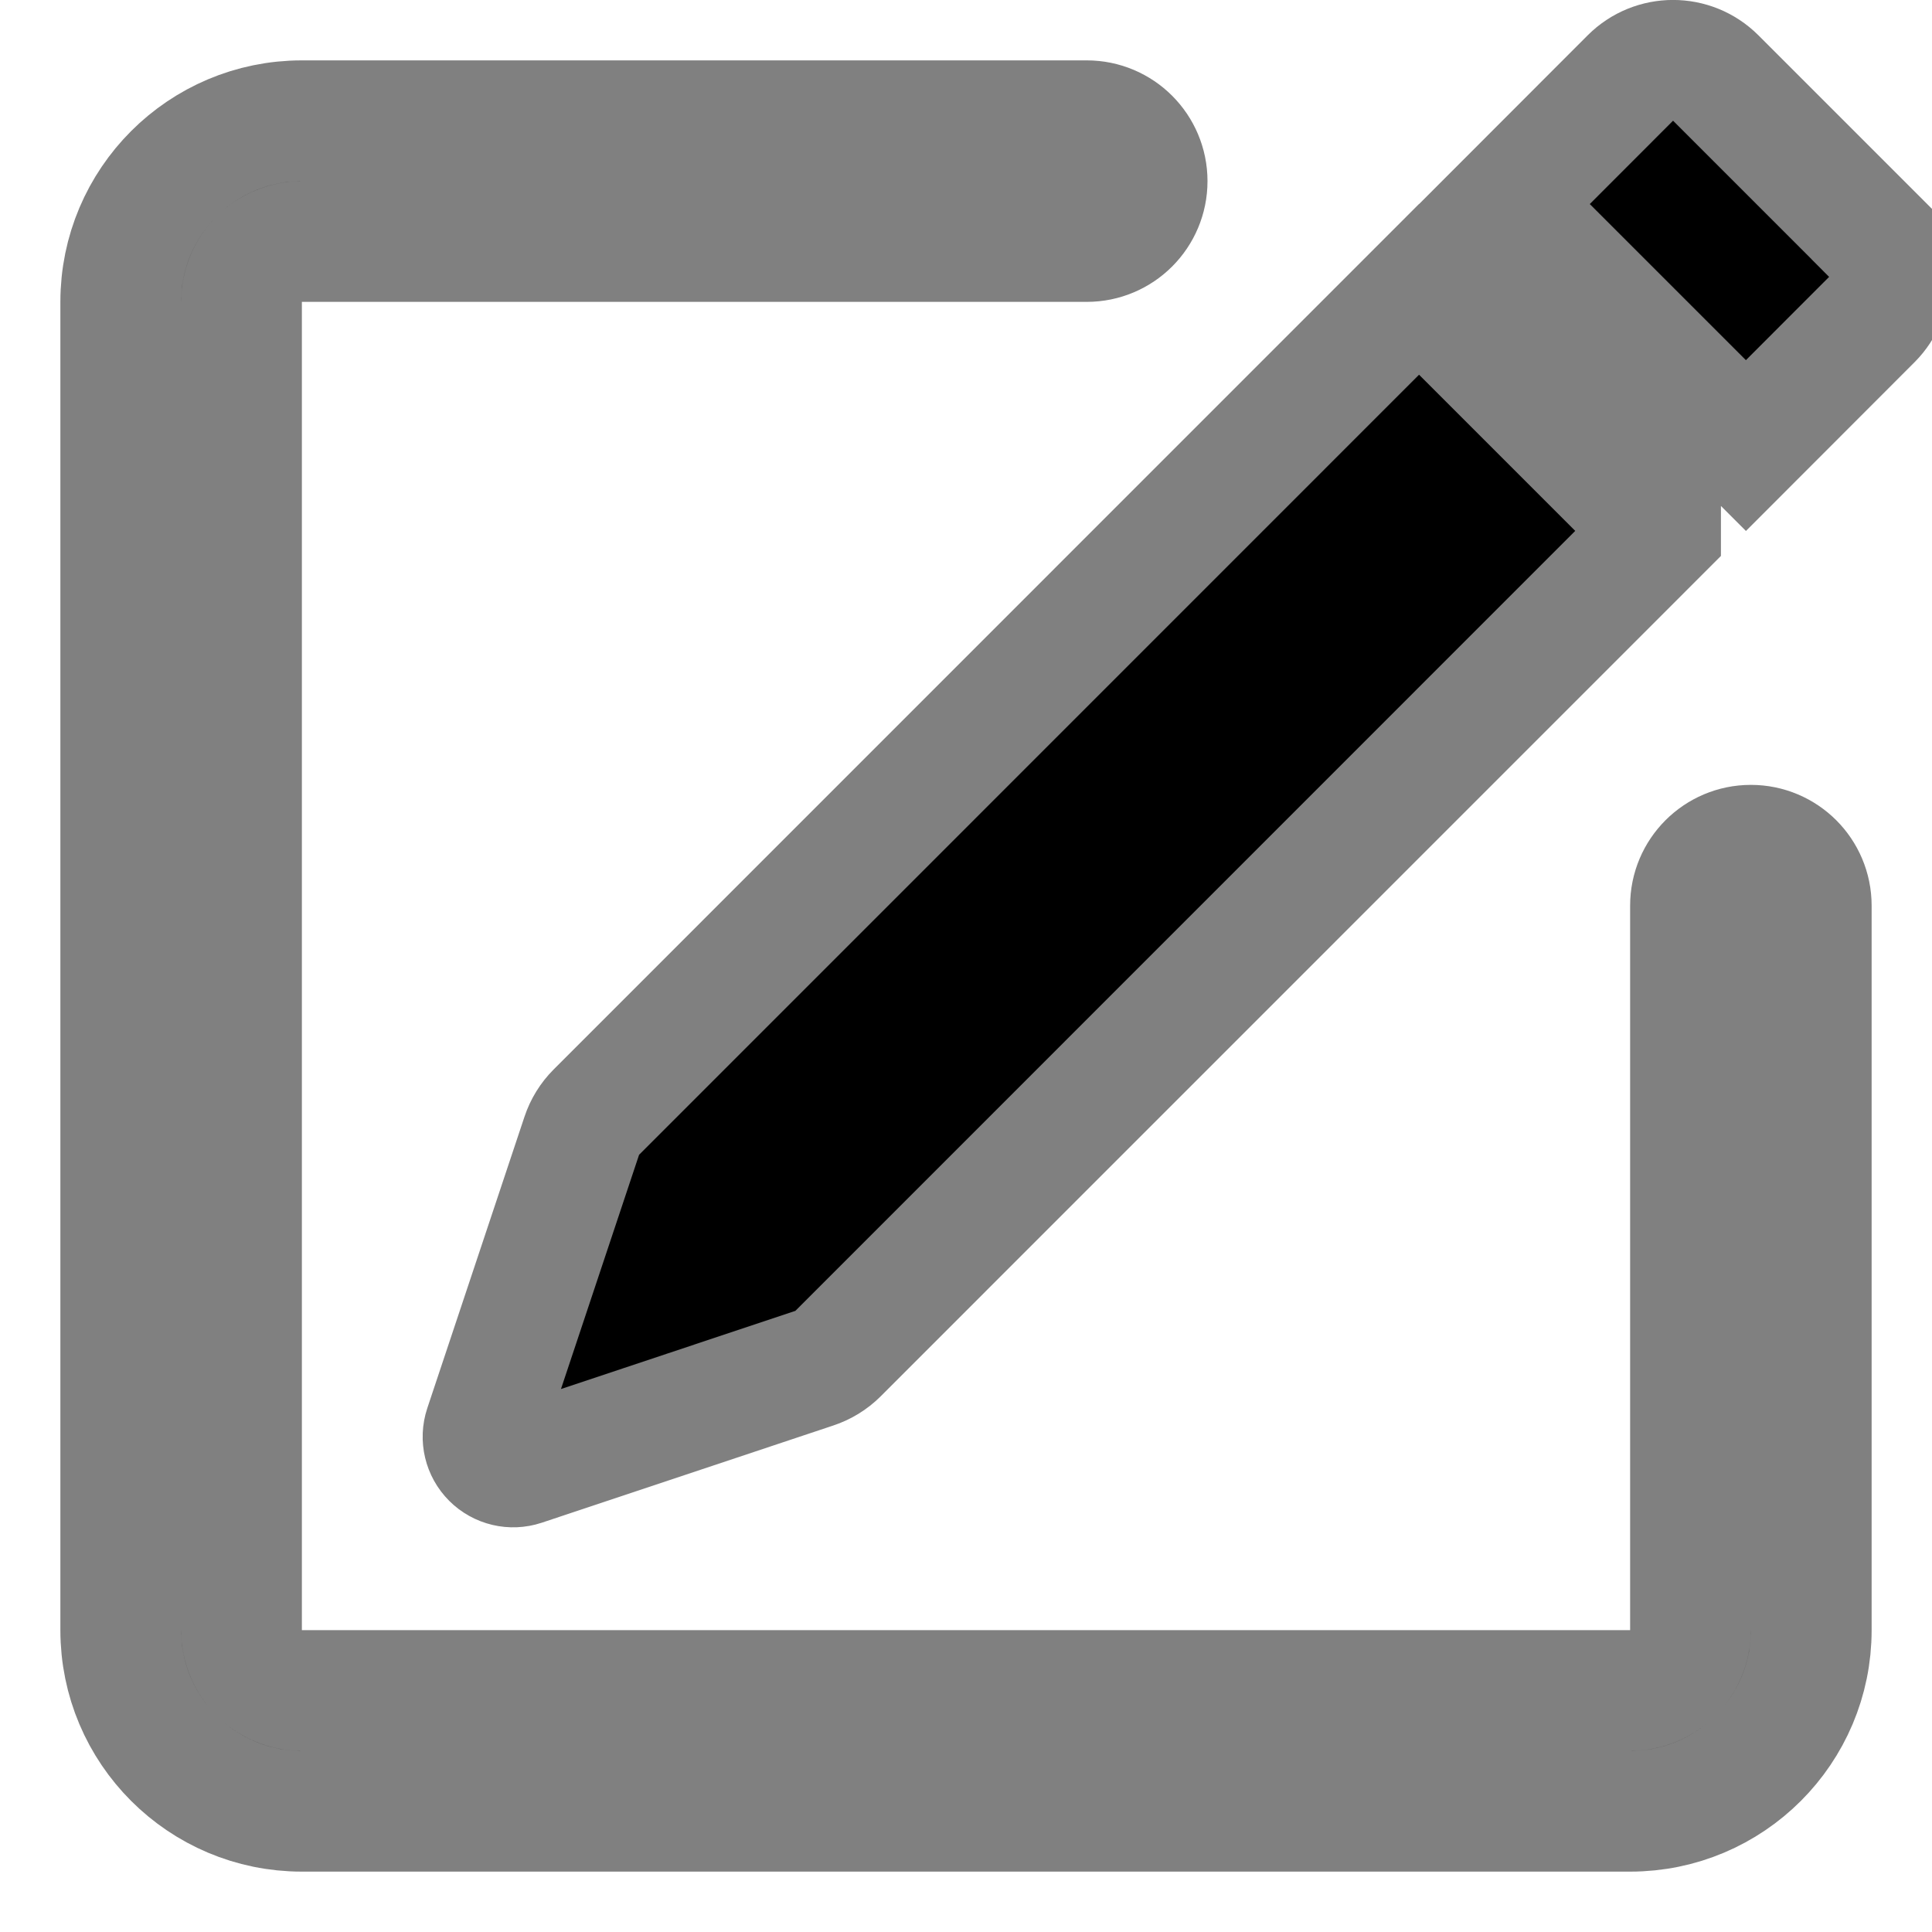
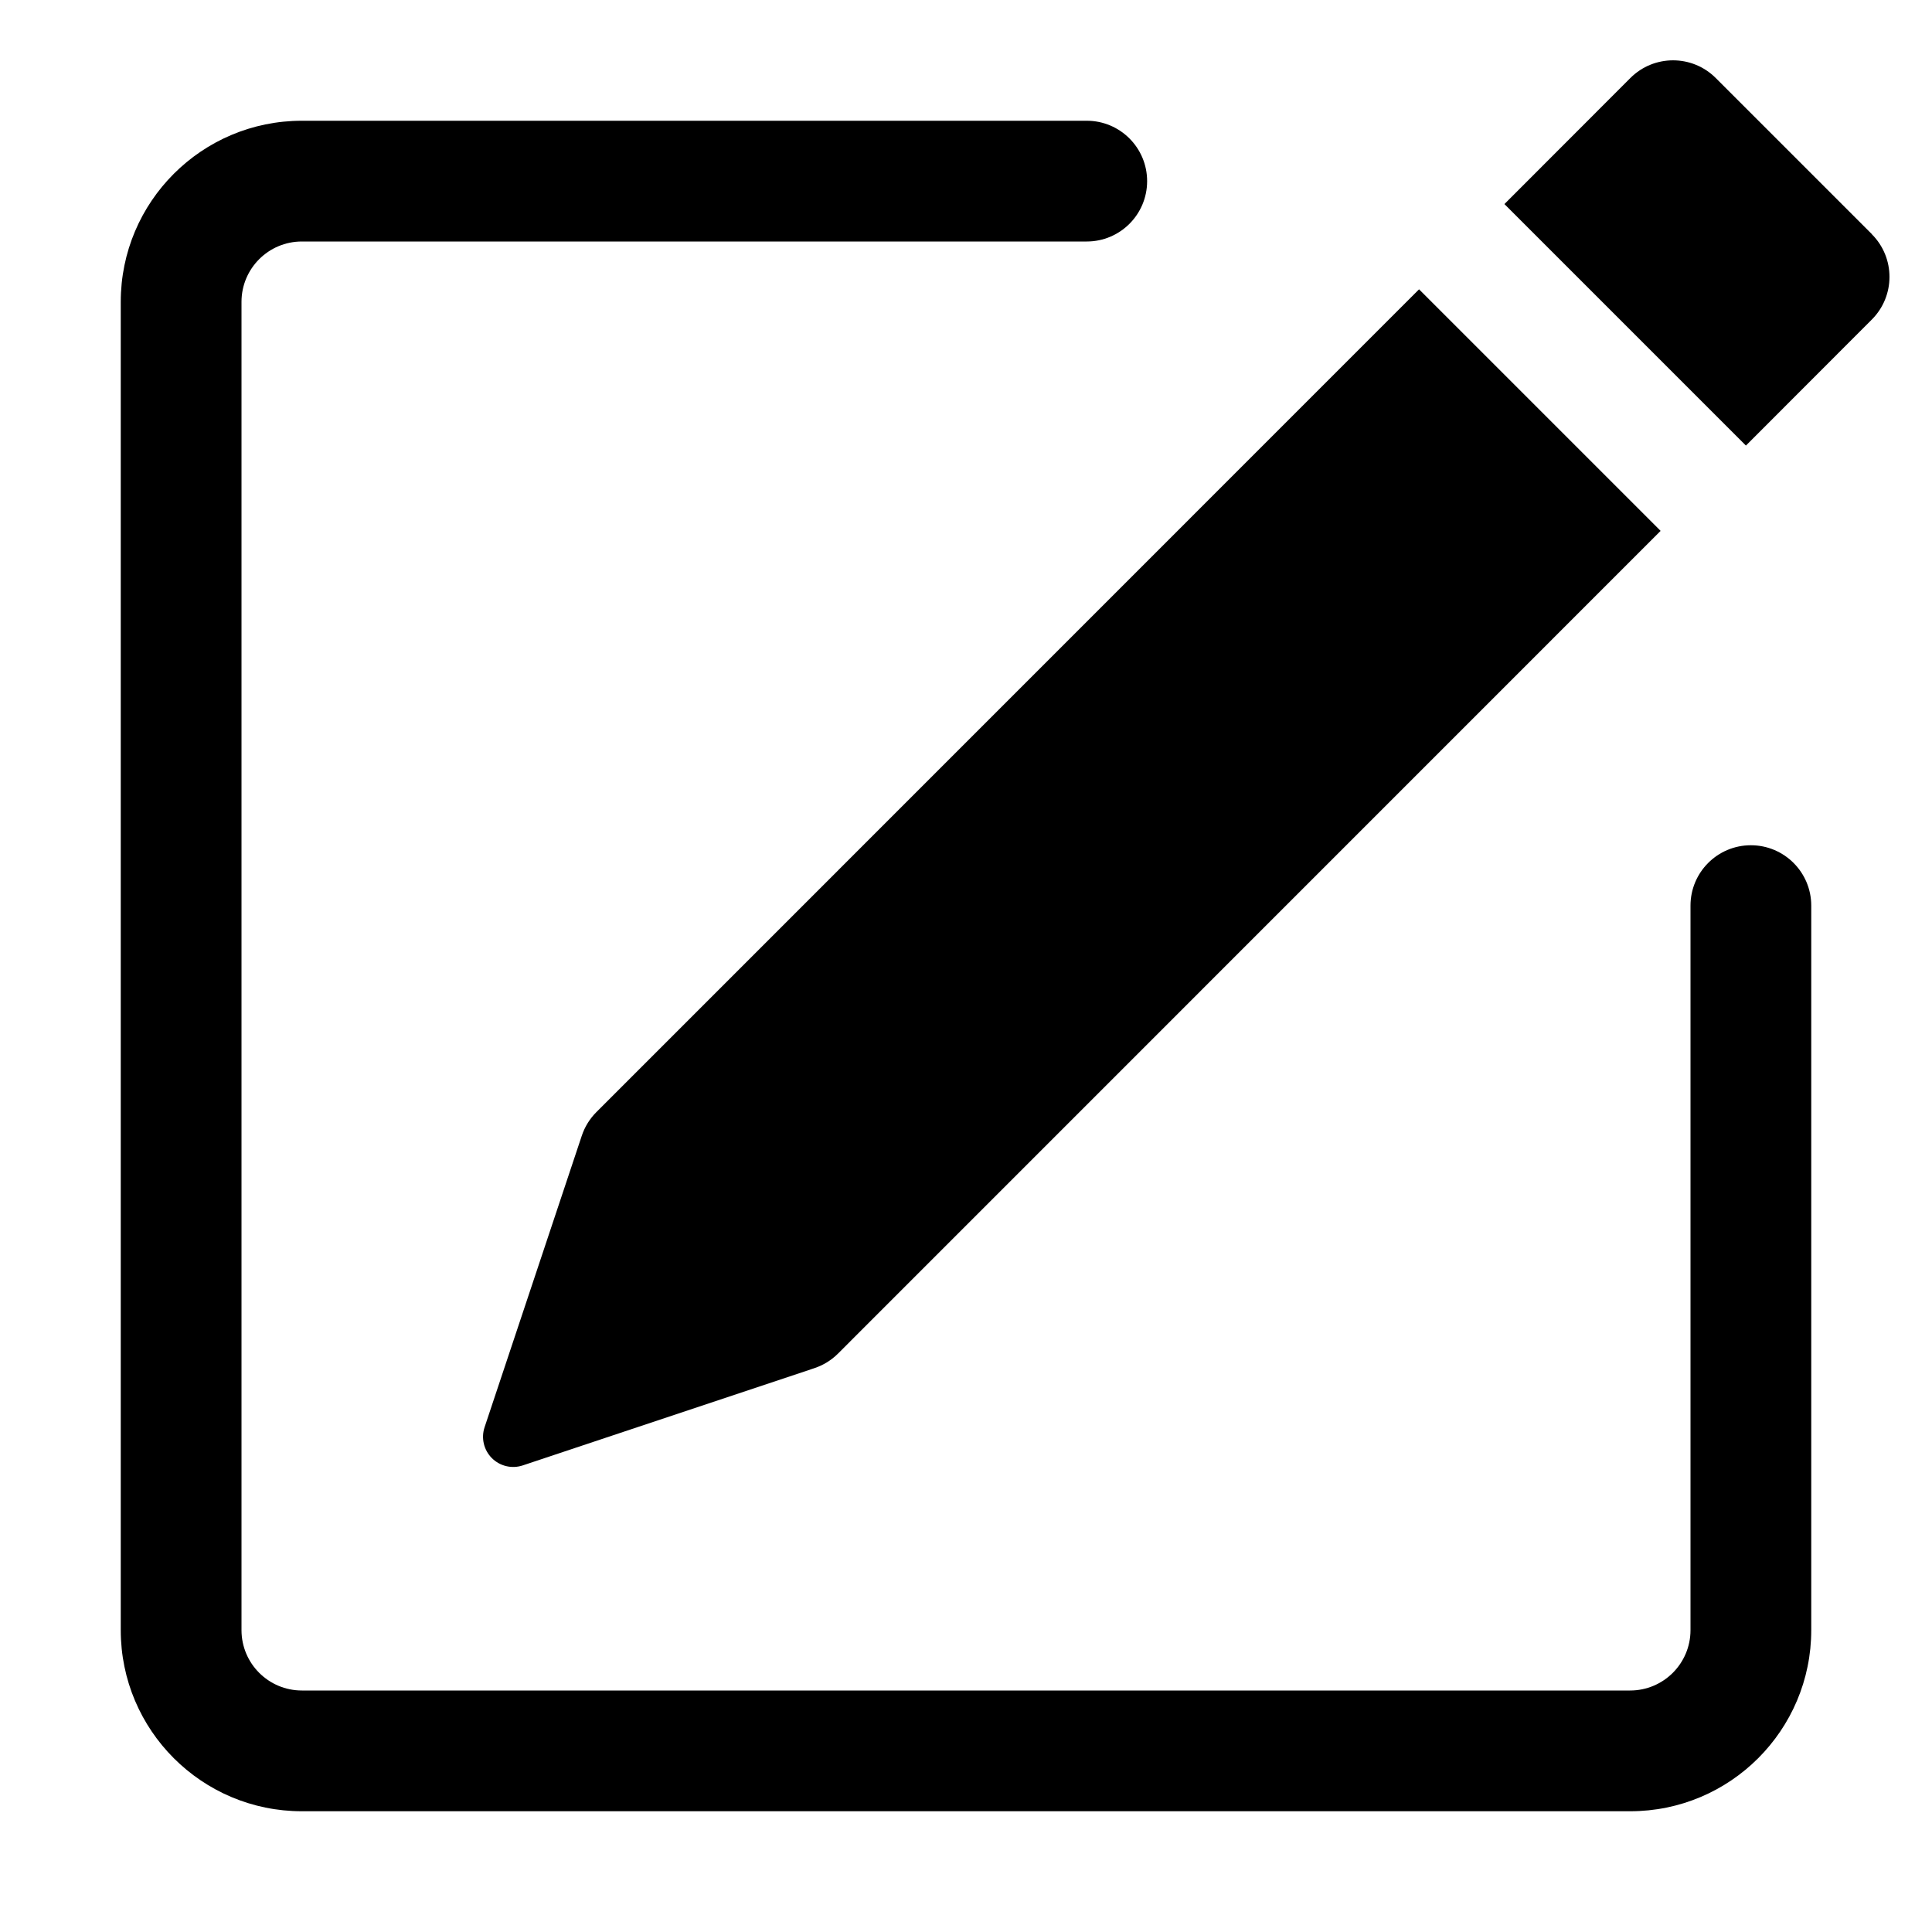
- <svg xmlns="http://www.w3.org/2000/svg" width="16" height="16" fill="Black" class="bi bi-pencil-square" viewBox="0 0 16 16" stroke="grey">
+ <svg xmlns="http://www.w3.org/2000/svg" width="16" height="16" fill="Black" class="bi bi-pencil-square" viewBox="0 0 16 16">
  <path d="M15.502 1.94a.5.5 0 0 1 0 .706L14.459 3.69l-2-2L13.502.646a.5.5 0 0 1 .707 0l1.293 1.293zm-1.75 2.456-2-2L4.939 9.21a.5.5 0 0 0-.121.196l-.805 2.414a.25.25 0 0 0 .316.316l2.414-.805a.5.5 0 0 0 .196-.12l6.813-6.814z" />
  <path fill-rule="evenodd" d="M1 13.5A1.5 1.5 0 0 0 2.5 15h11a1.5 1.5 0 0 0 1.5-1.5v-6a.5.5 0 0 0-1 0v6a.5.5 0 0 1-.5.5h-11a.5.5 0 0 1-.5-.5v-11a.5.5 0 0 1 .5-.5H9a.5.5 0 0 0 0-1H2.5A1.5 1.5 0 0 0 1 2.5v11z" />
</svg>
